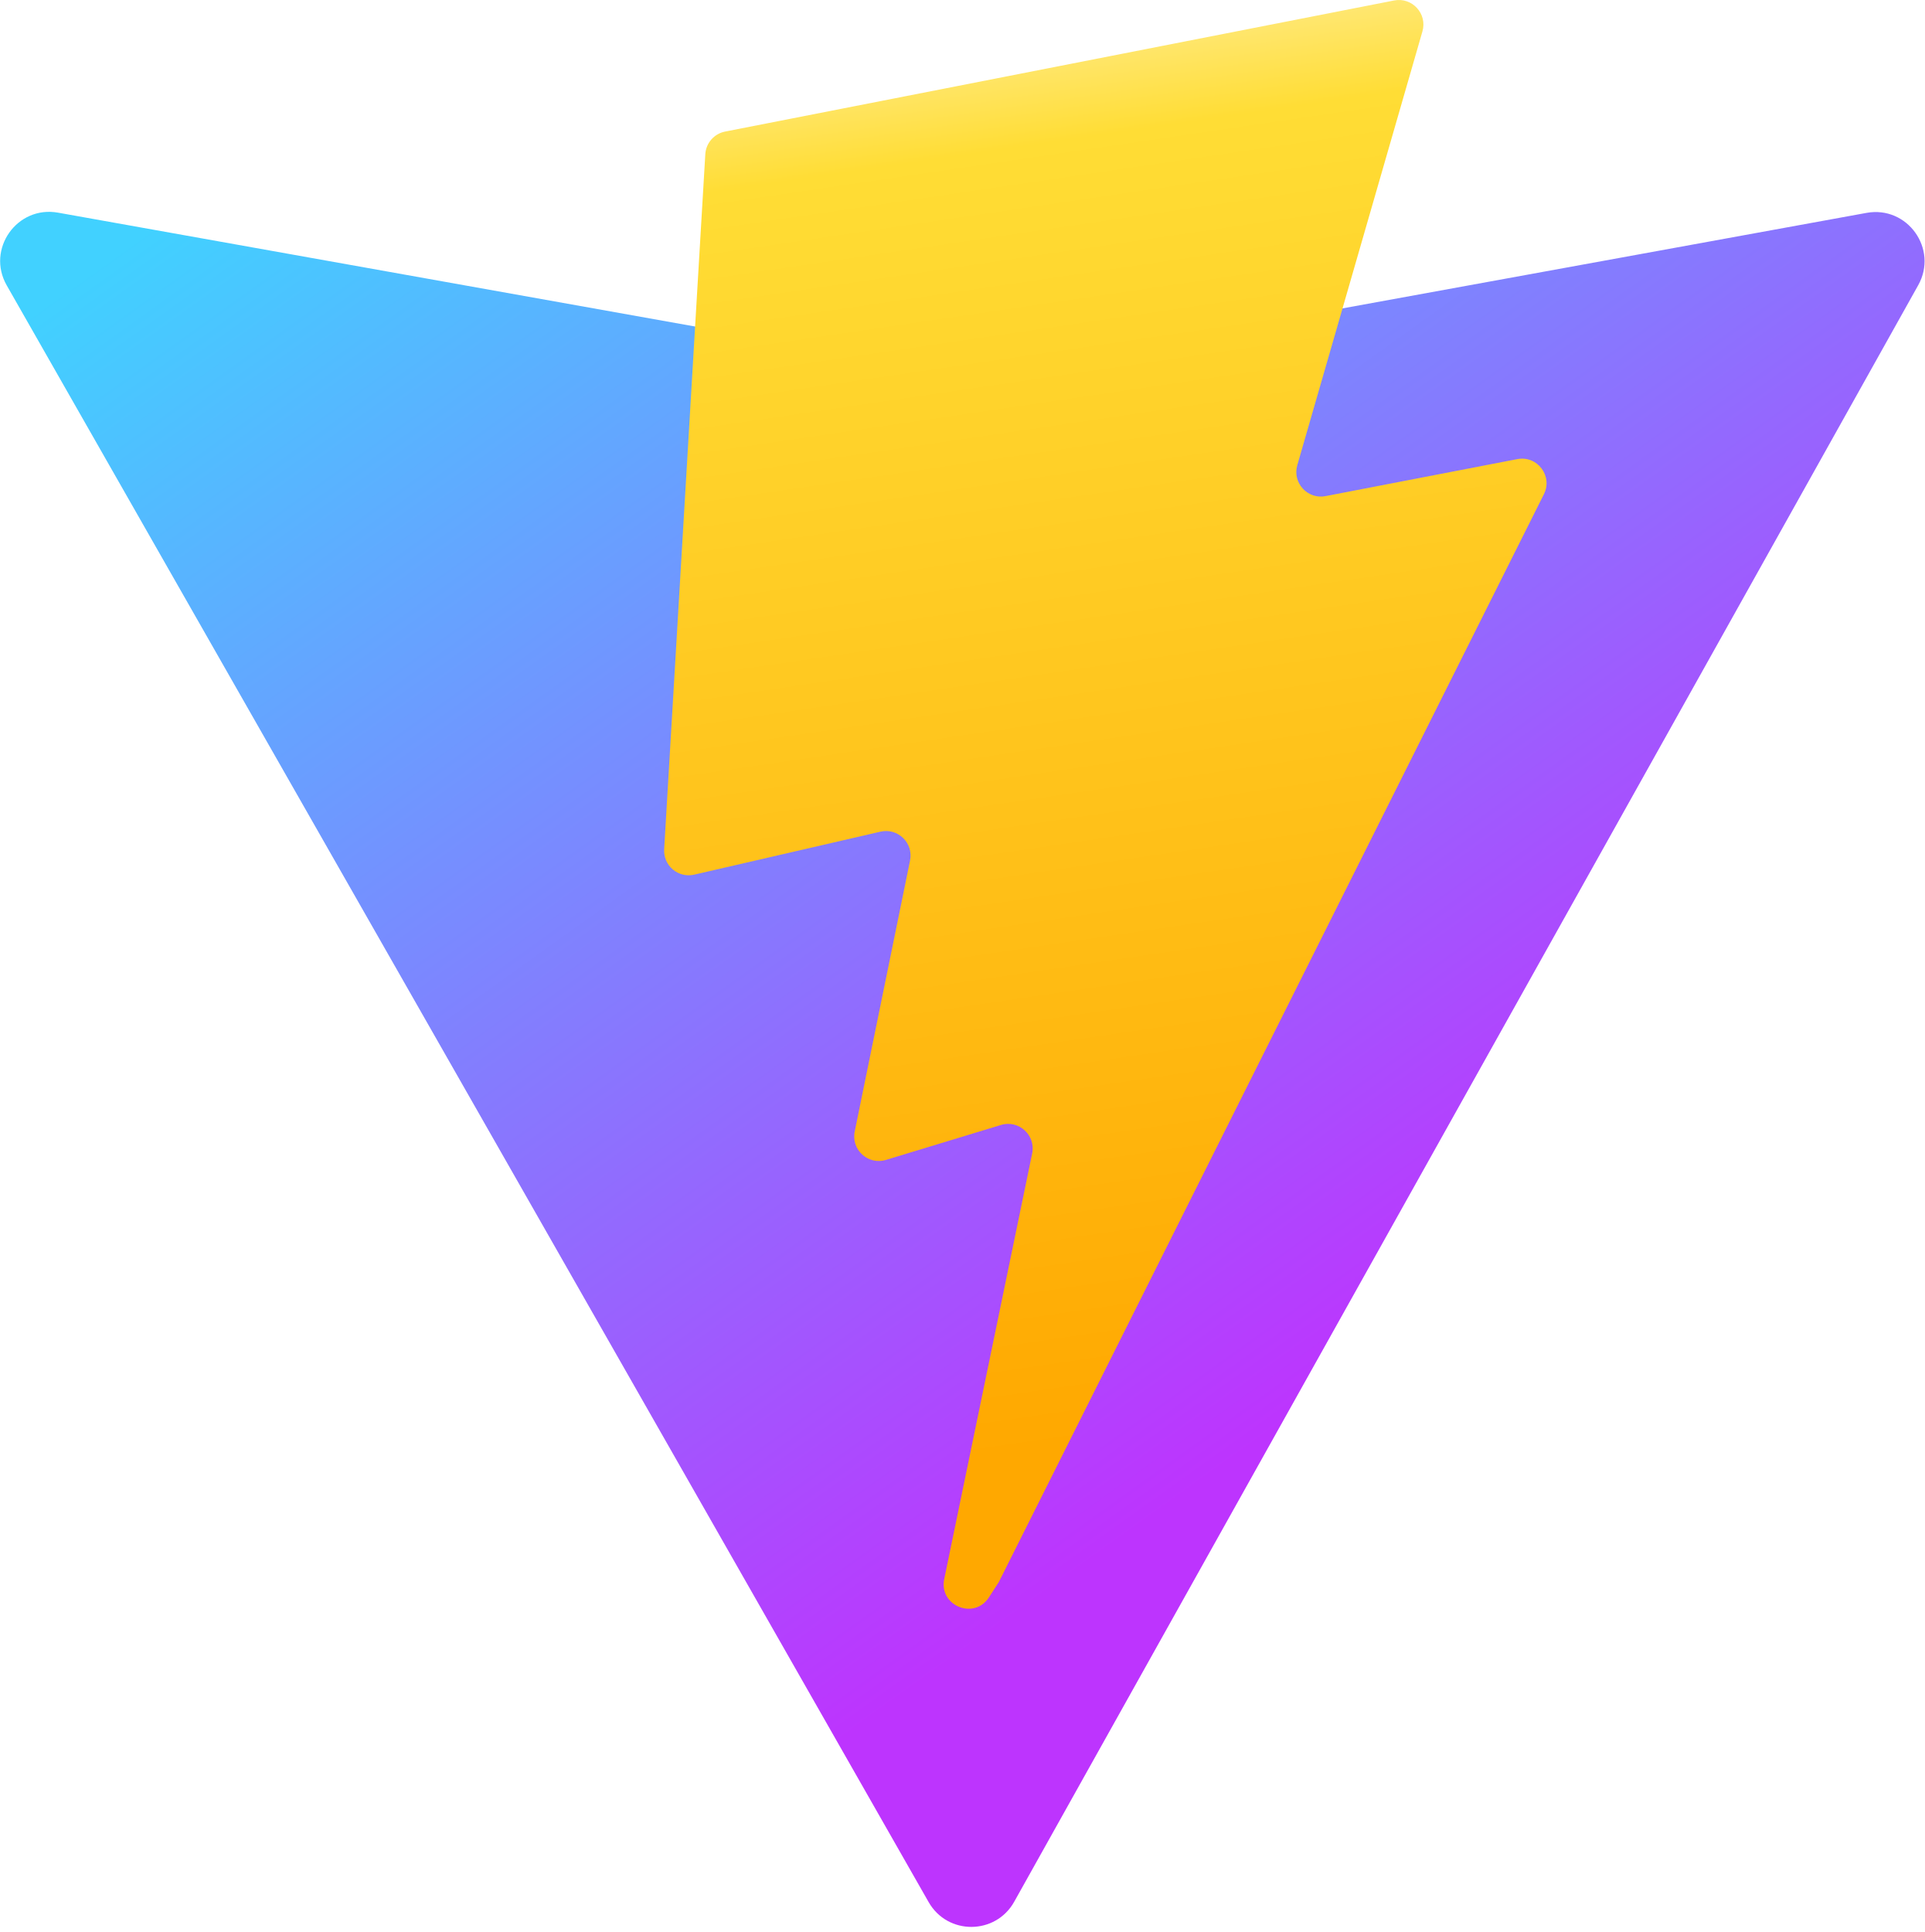
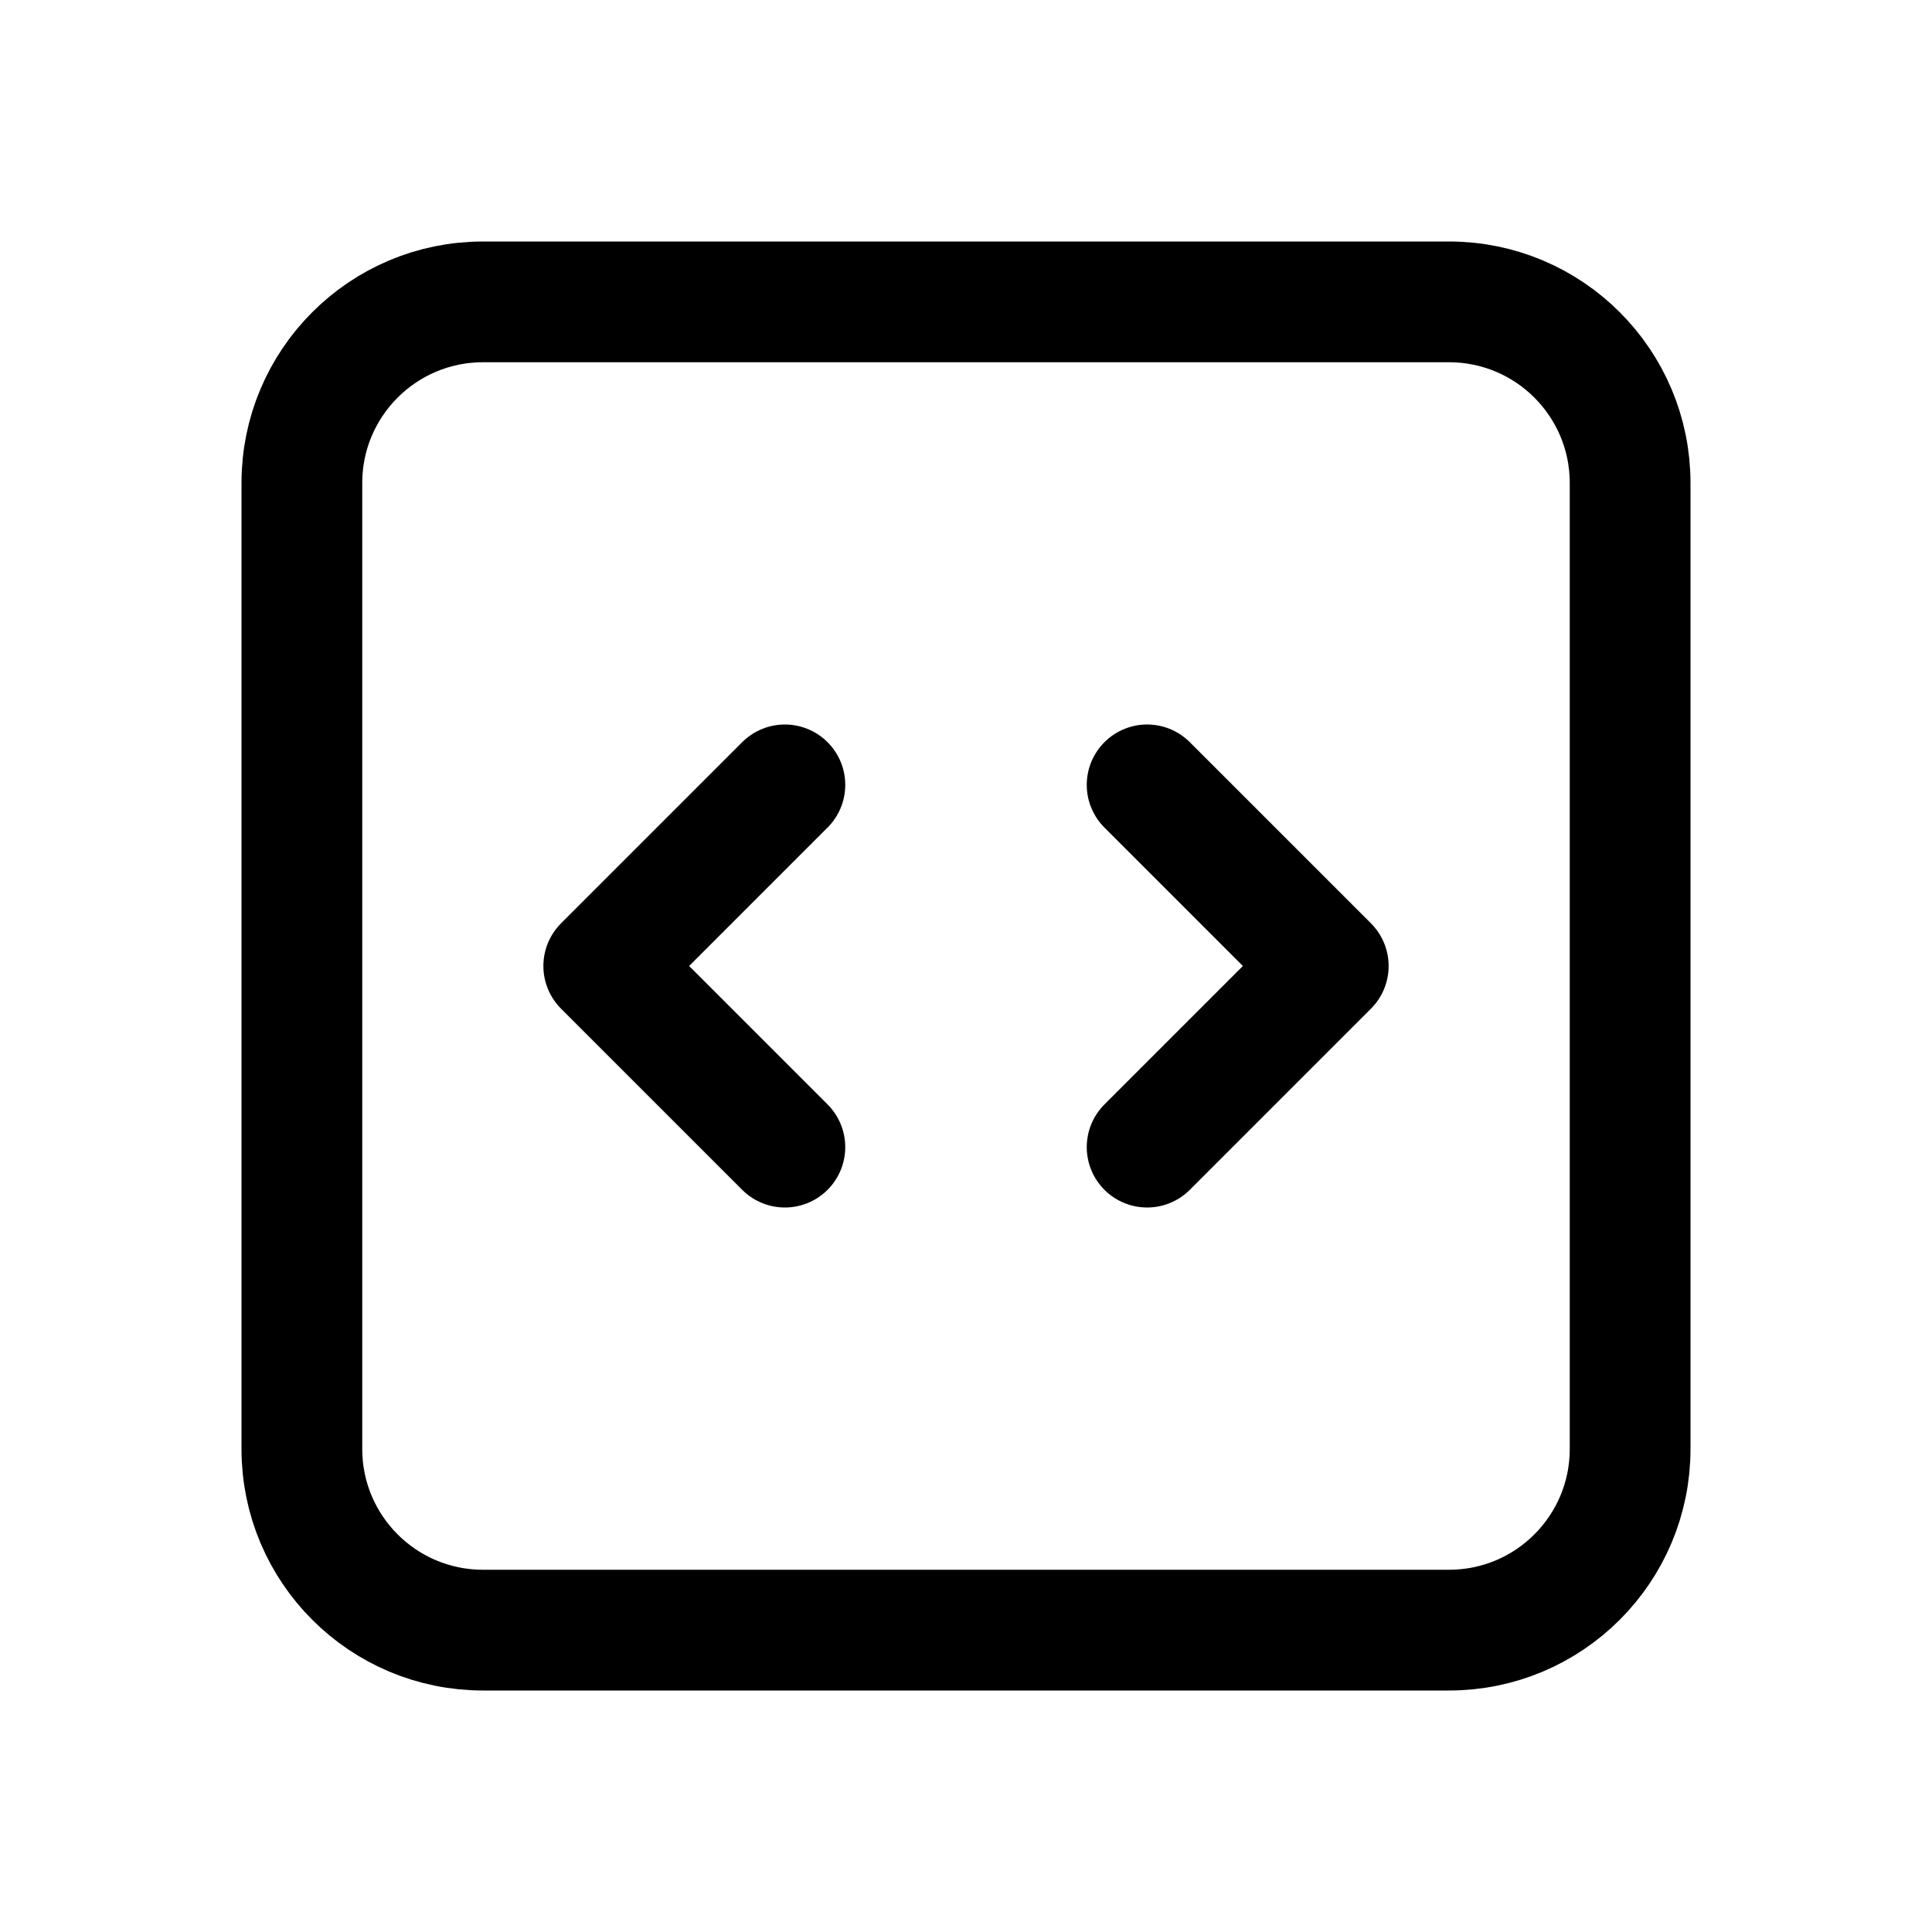
- <svg xmlns="http://www.w3.org/2000/svg" aria-hidden="true" role="img" class="iconify iconify--logos" width="31.88" height="32" preserveAspectRatio="xMidYMid meet" viewBox="0 0 256 257">
-   <defs>
-     <linearGradient id="IconifyId1813088fe1fbc01fb466" x1="-.828%" x2="57.636%" y1="7.652%" y2="78.411%">
-       <stop offset="0%" stop-color="#41D1FF" />
-       <stop offset="100%" stop-color="#BD34FE" />
-     </linearGradient>
-     <linearGradient id="IconifyId1813088fe1fbc01fb467" x1="43.376%" x2="50.316%" y1="2.242%" y2="89.03%">
-       <stop offset="0%" stop-color="#FFEA83" />
-       <stop offset="8.333%" stop-color="#FFDD35" />
-       <stop offset="100%" stop-color="#FFA800" />
-     </linearGradient>
-   </defs>
-   <path fill="url(#IconifyId1813088fe1fbc01fb466)" d="M255.153 37.938L134.897 252.976c-2.483 4.44-8.862 4.466-11.382.048L.875 37.958c-2.746-4.814 1.371-10.646 6.827-9.67l120.385 21.517a6.537 6.537 0 0 0 2.322-.004l117.867-21.483c5.438-.991 9.574 4.796 6.877 9.62Z" />
-   <path fill="url(#IconifyId1813088fe1fbc01fb467)" d="M185.432.063L96.44 17.501a3.268 3.268 0 0 0-2.634 3.014l-5.474 92.456a3.268 3.268 0 0 0 3.997 3.378l24.777-5.718c2.318-.535 4.413 1.507 3.936 3.838l-7.361 36.047c-.495 2.426 1.782 4.5 4.151 3.78l15.304-4.649c2.372-.72 4.652 1.36 4.15 3.788l-11.698 56.621c-.732 3.542 3.979 5.473 5.943 2.437l1.313-2.028l72.516-144.72c1.215-2.423-.88-5.186-3.54-4.672l-25.505 4.922c-2.396.462-4.435-1.77-3.759-4.114l16.646-57.705c.677-2.35-1.37-4.583-3.769-4.113Z" />
+ <svg xmlns="http://www.w3.org/2000/svg" fill="none" viewBox="0 0 24 24" stroke-width="1.5" stroke="currentColor" class="size-6">
+   <path stroke-linecap="round" stroke-linejoin="round" d="M14.25 9.75 16.5 12l-2.25 2.25m-4.5 0L7.5 12l2.25-2.25M6 20.25h12A2.25 2.25 0 0 0 20.25 18V6A2.25 2.25 0 0 0 18 3.75H6A2.25 2.25 0 0 0 3.75 6v12A2.25 2.25 0 0 0 6 20.25Z" />
</svg>
